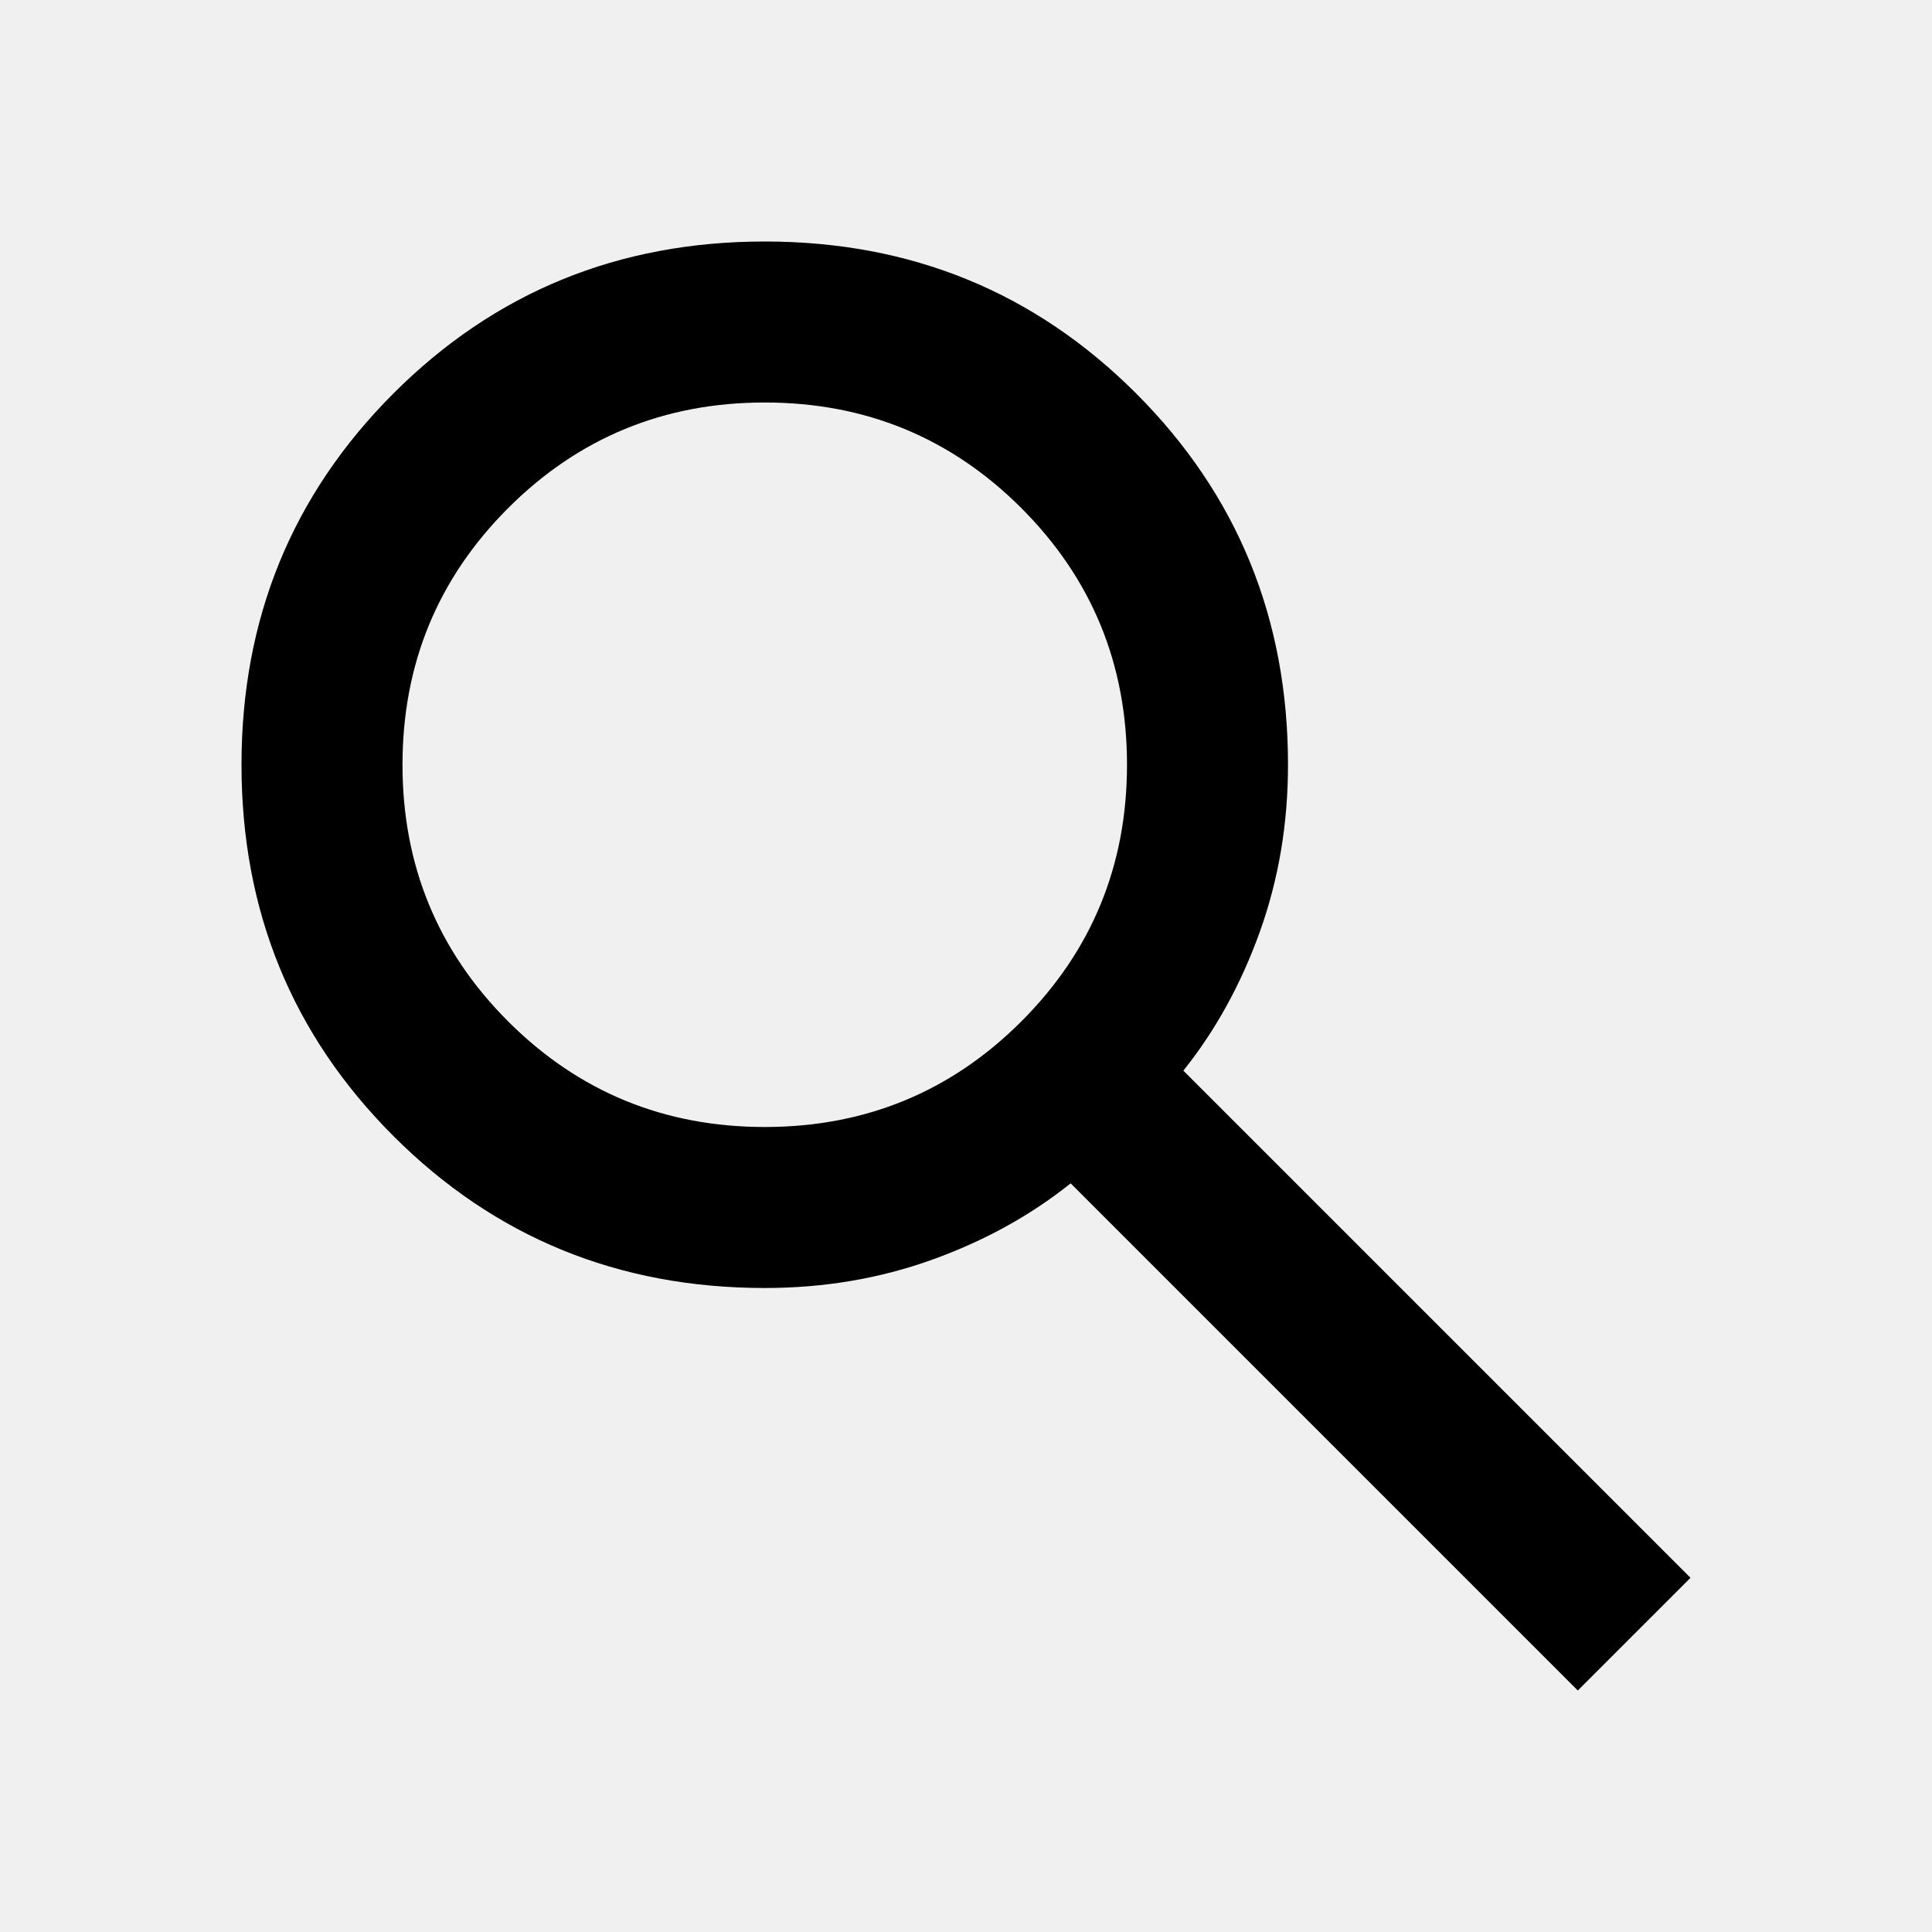
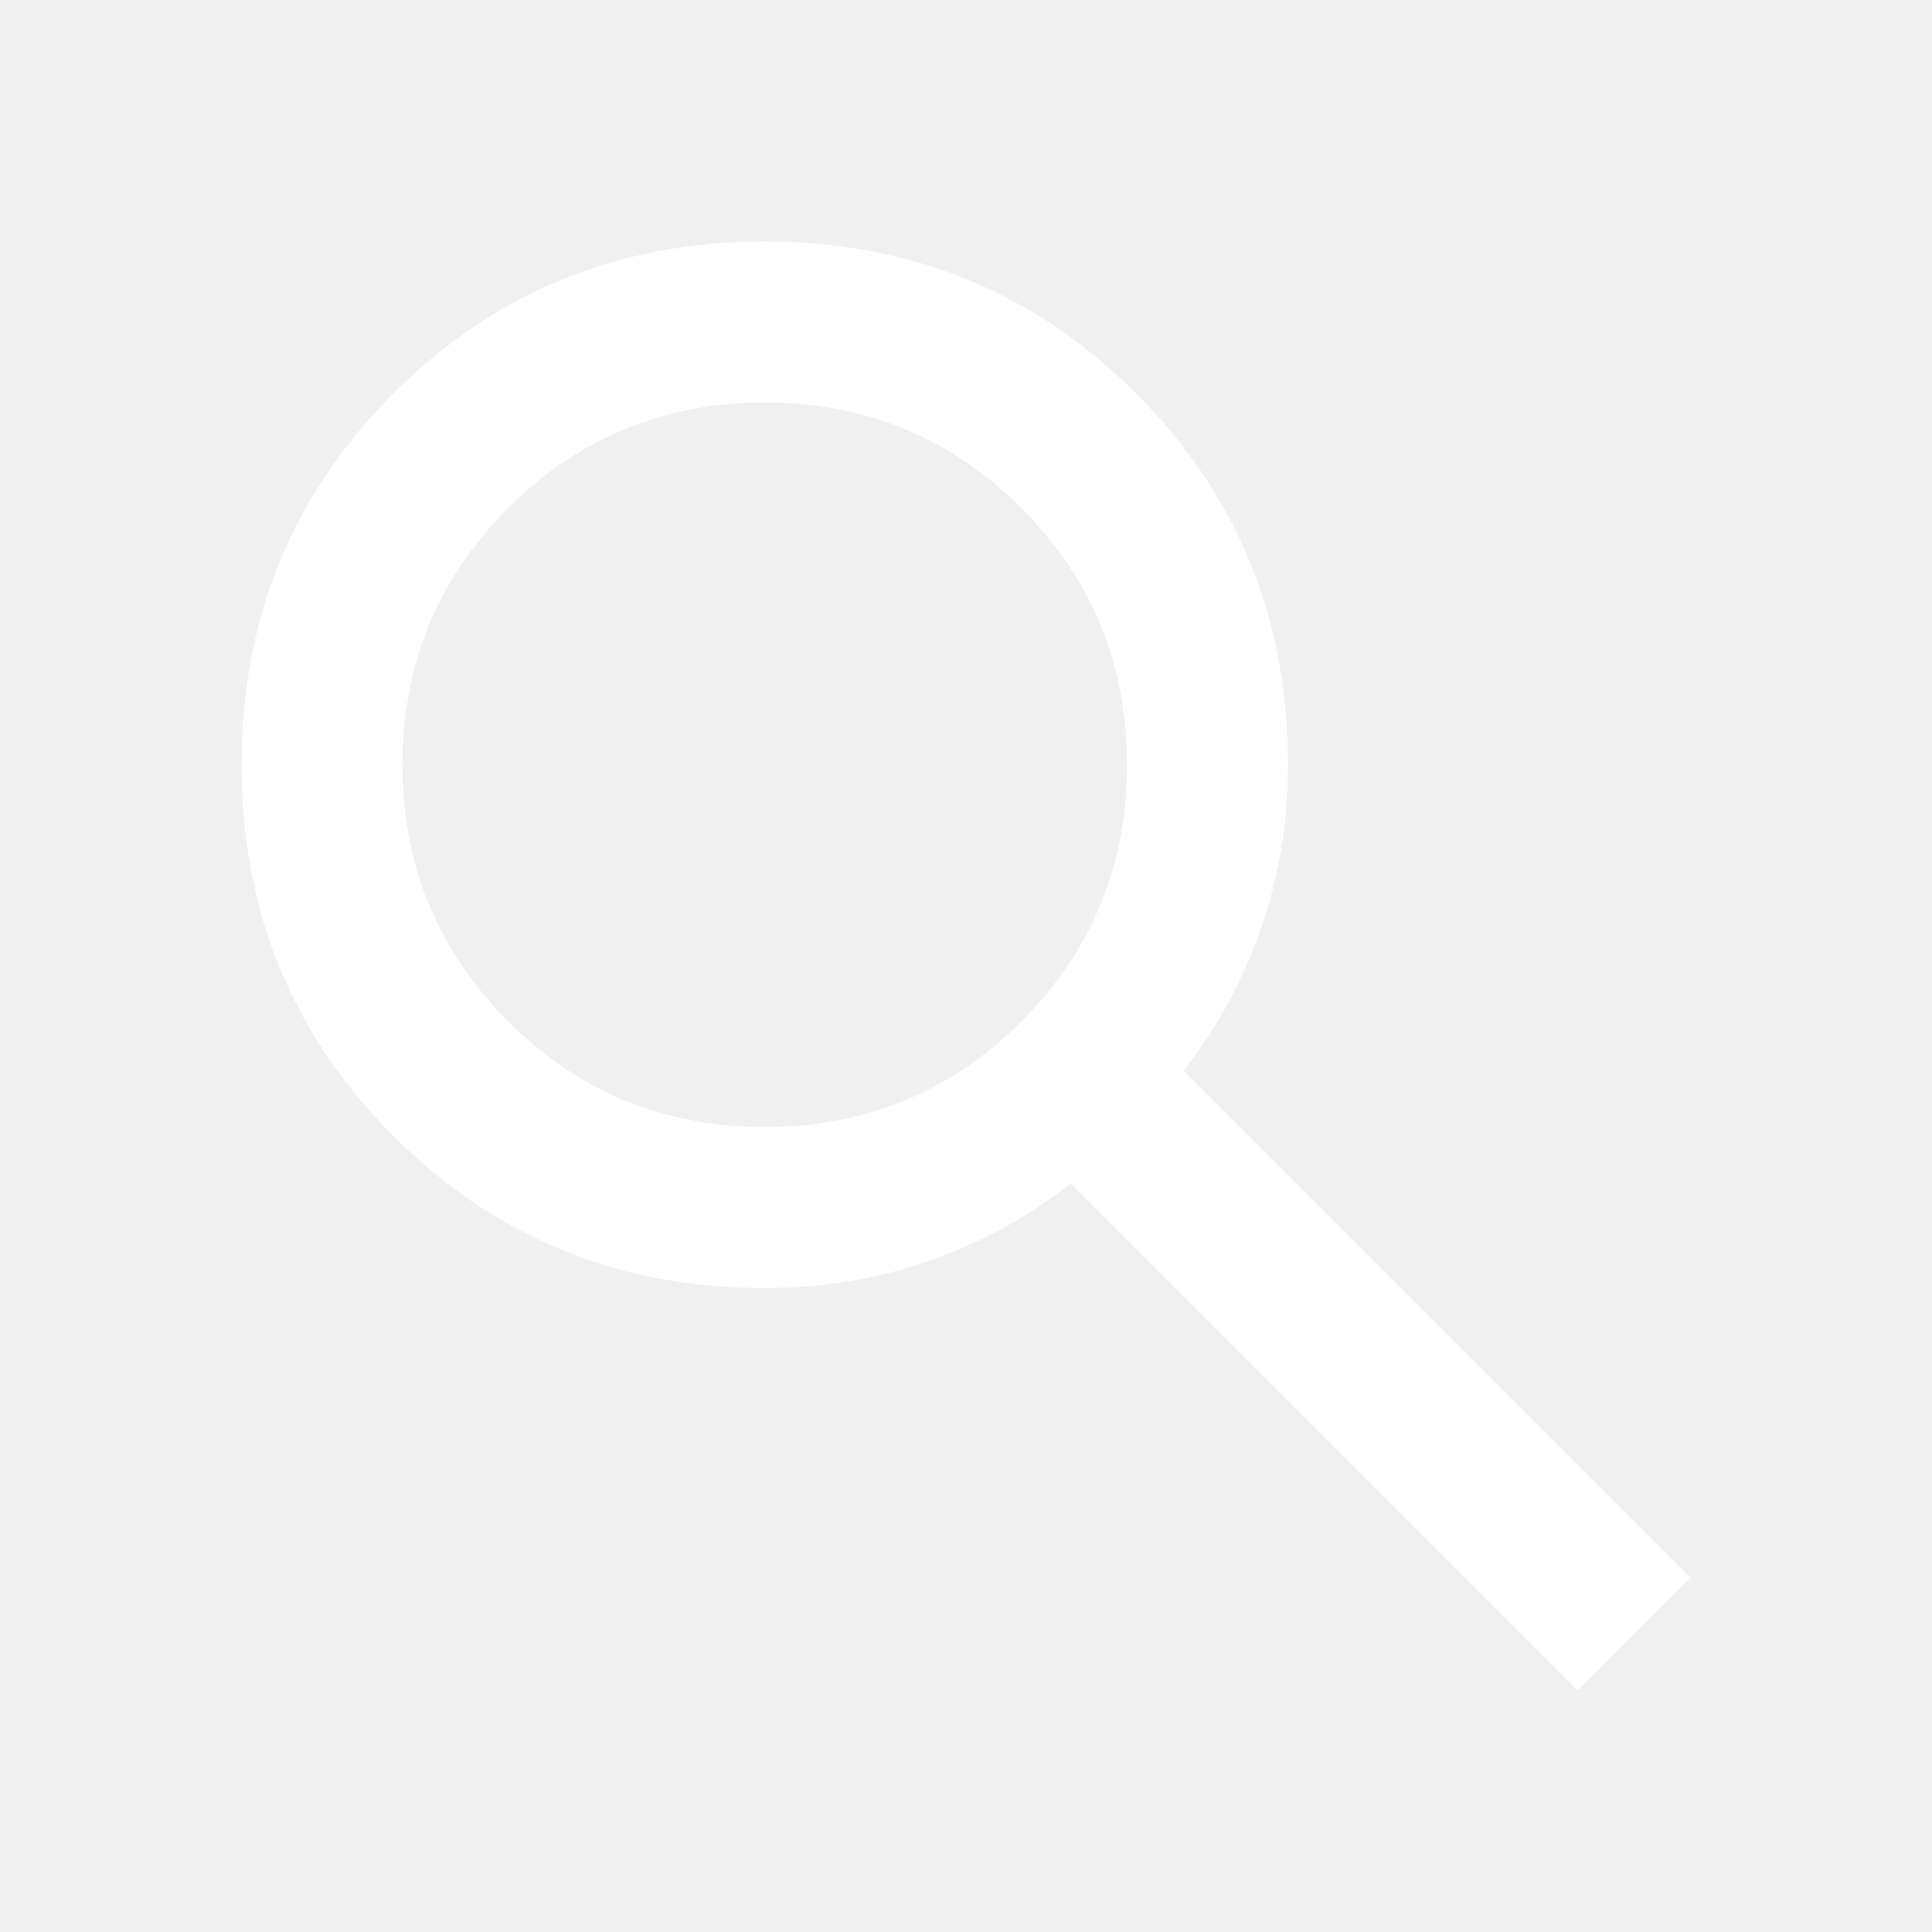
- <svg xmlns="http://www.w3.org/2000/svg" viewBox="0 0 24 24">
+ <svg xmlns="http://www.w3.org/2000/svg" fill="white" viewBox="0 0 24 24">
  <path d="m19.6 21l-6.3-6.3q-.75.6-1.725.95Q10.6 16 9.5 16q-2.725 0-4.612-1.887Q3 12.225 3 9.5q0-2.725 1.888-4.613Q6.775 3 9.5 3t4.613 1.887Q16 6.775 16 9.5q0 1.1-.35 2.075q-.35.975-.95 1.725l6.3 6.3ZM9.5 14q1.875 0 3.188-1.312Q14 11.375 14 9.5q0-1.875-1.312-3.188Q11.375 5 9.5 5Q7.625 5 6.312 6.312Q5 7.625 5 9.5q0 1.875 1.312 3.188Q7.625 14 9.5 14Z" />
</svg>
